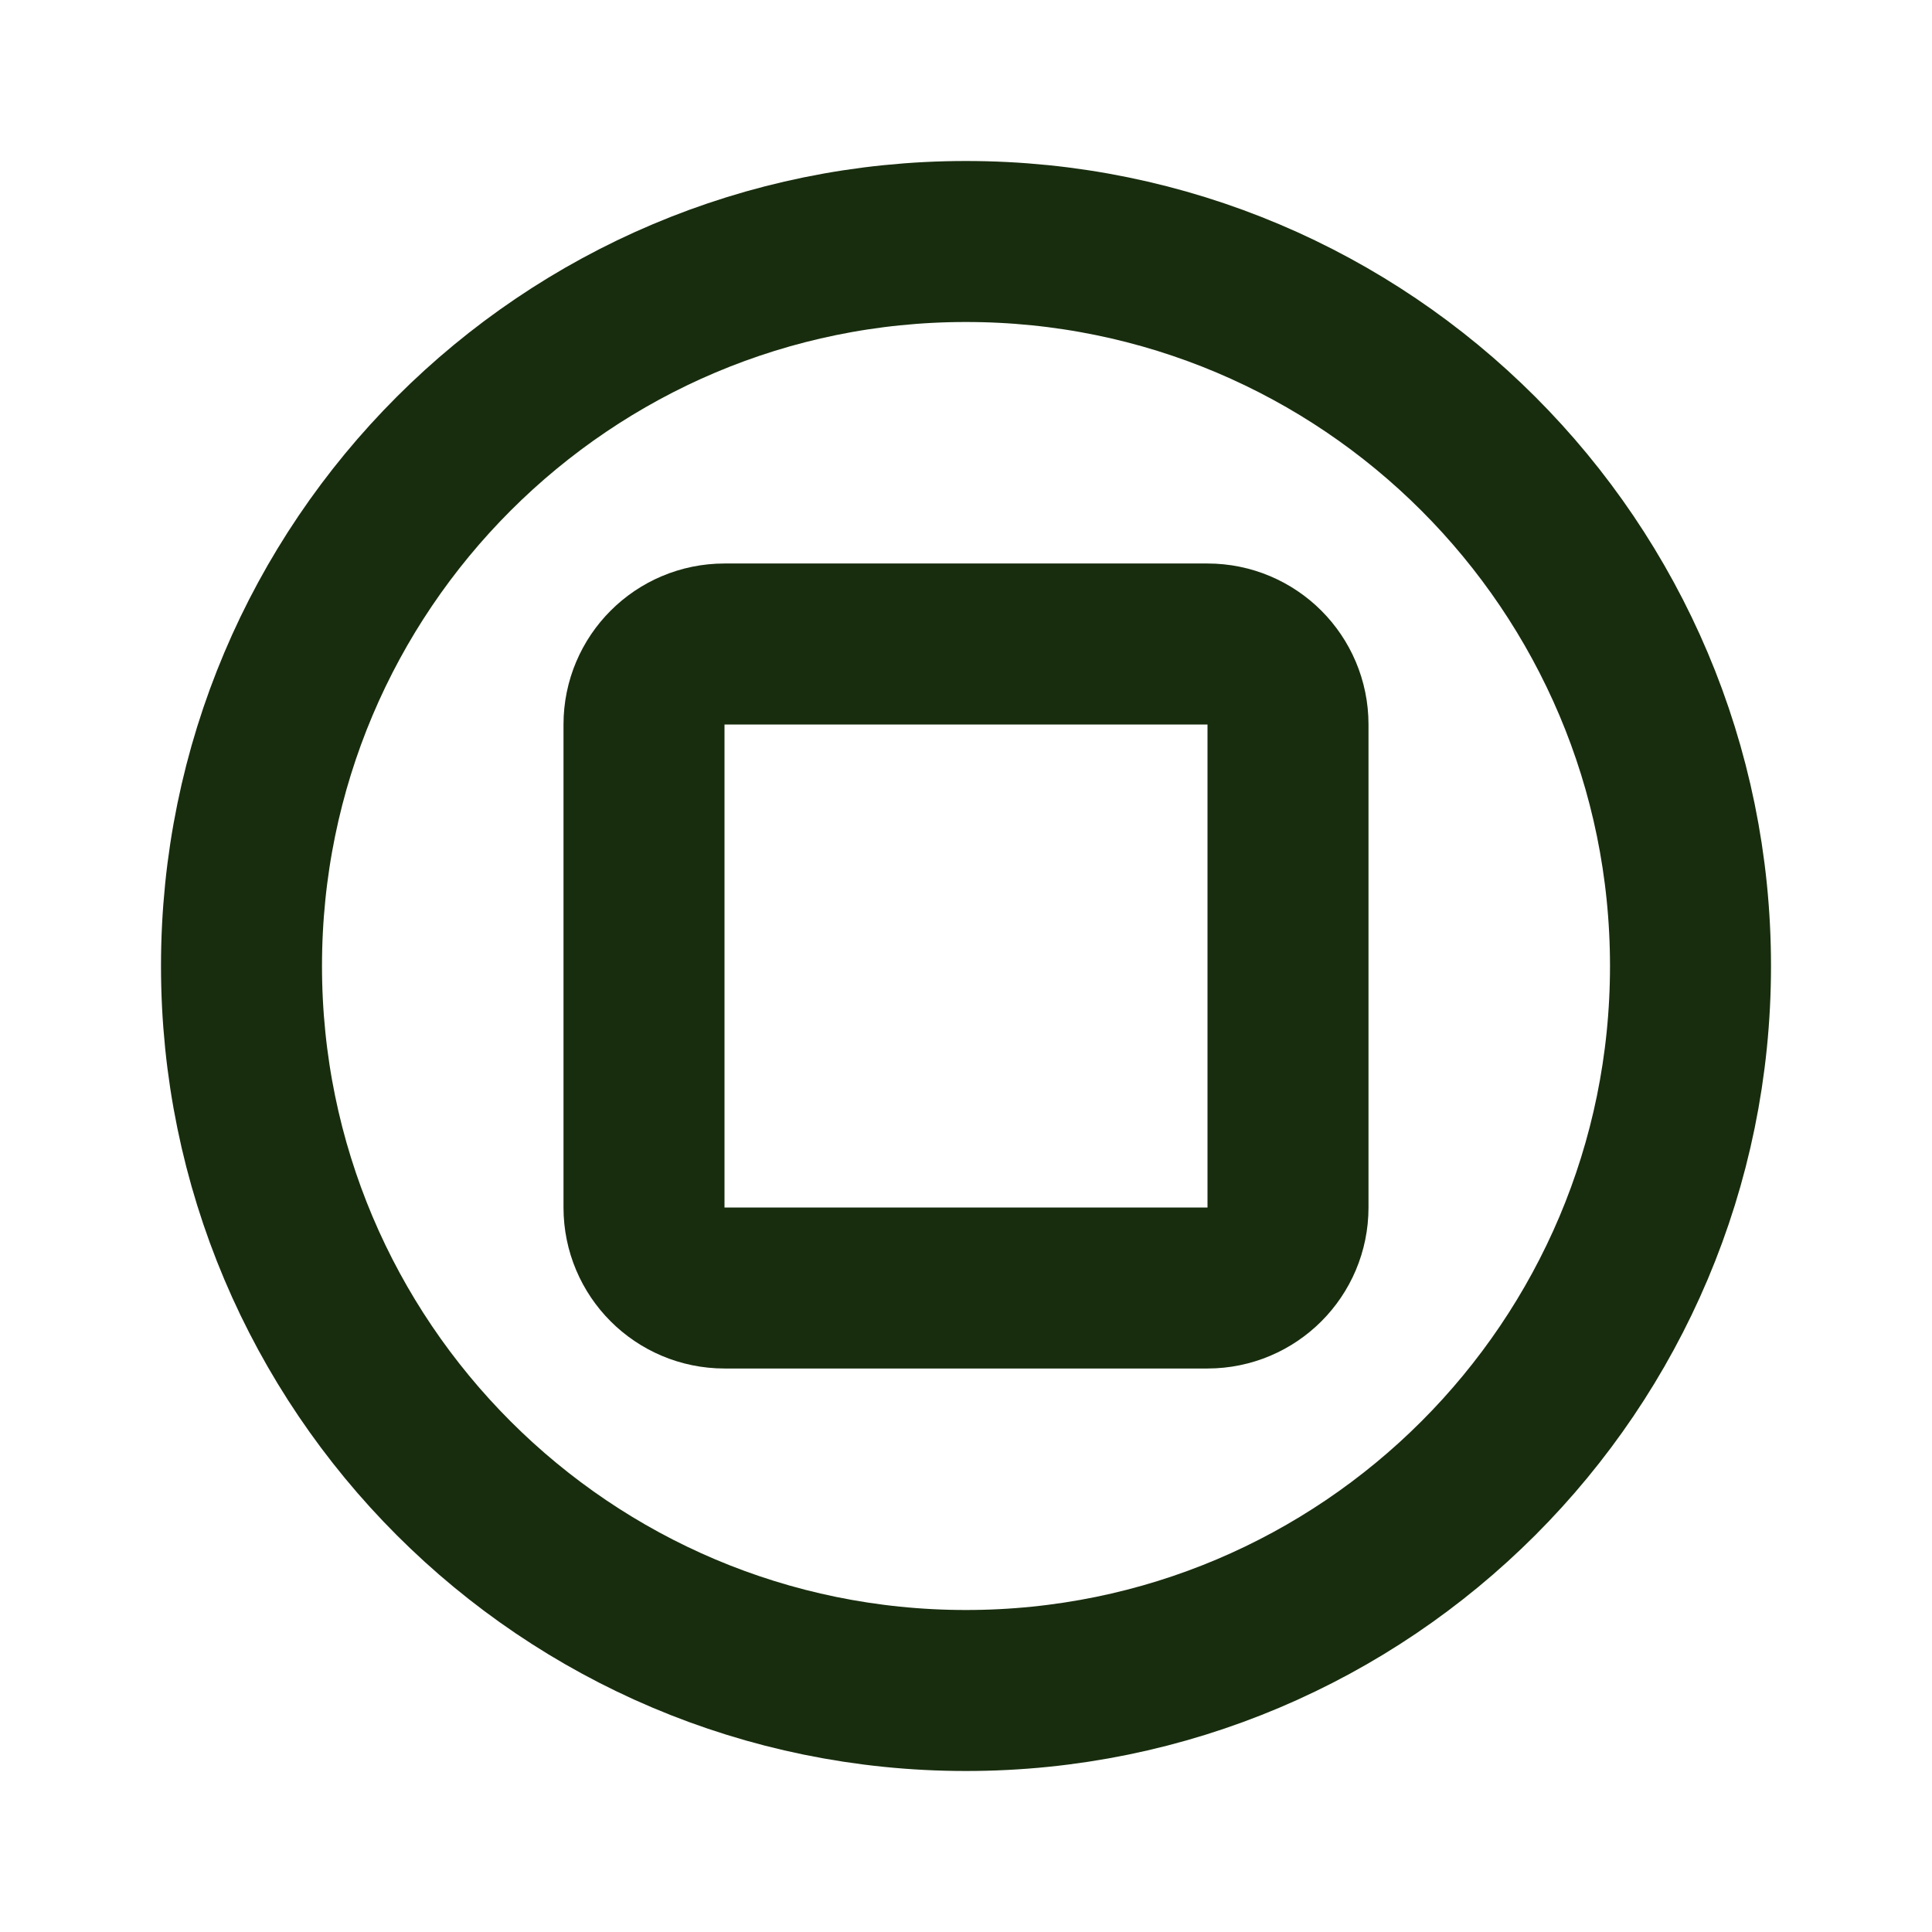
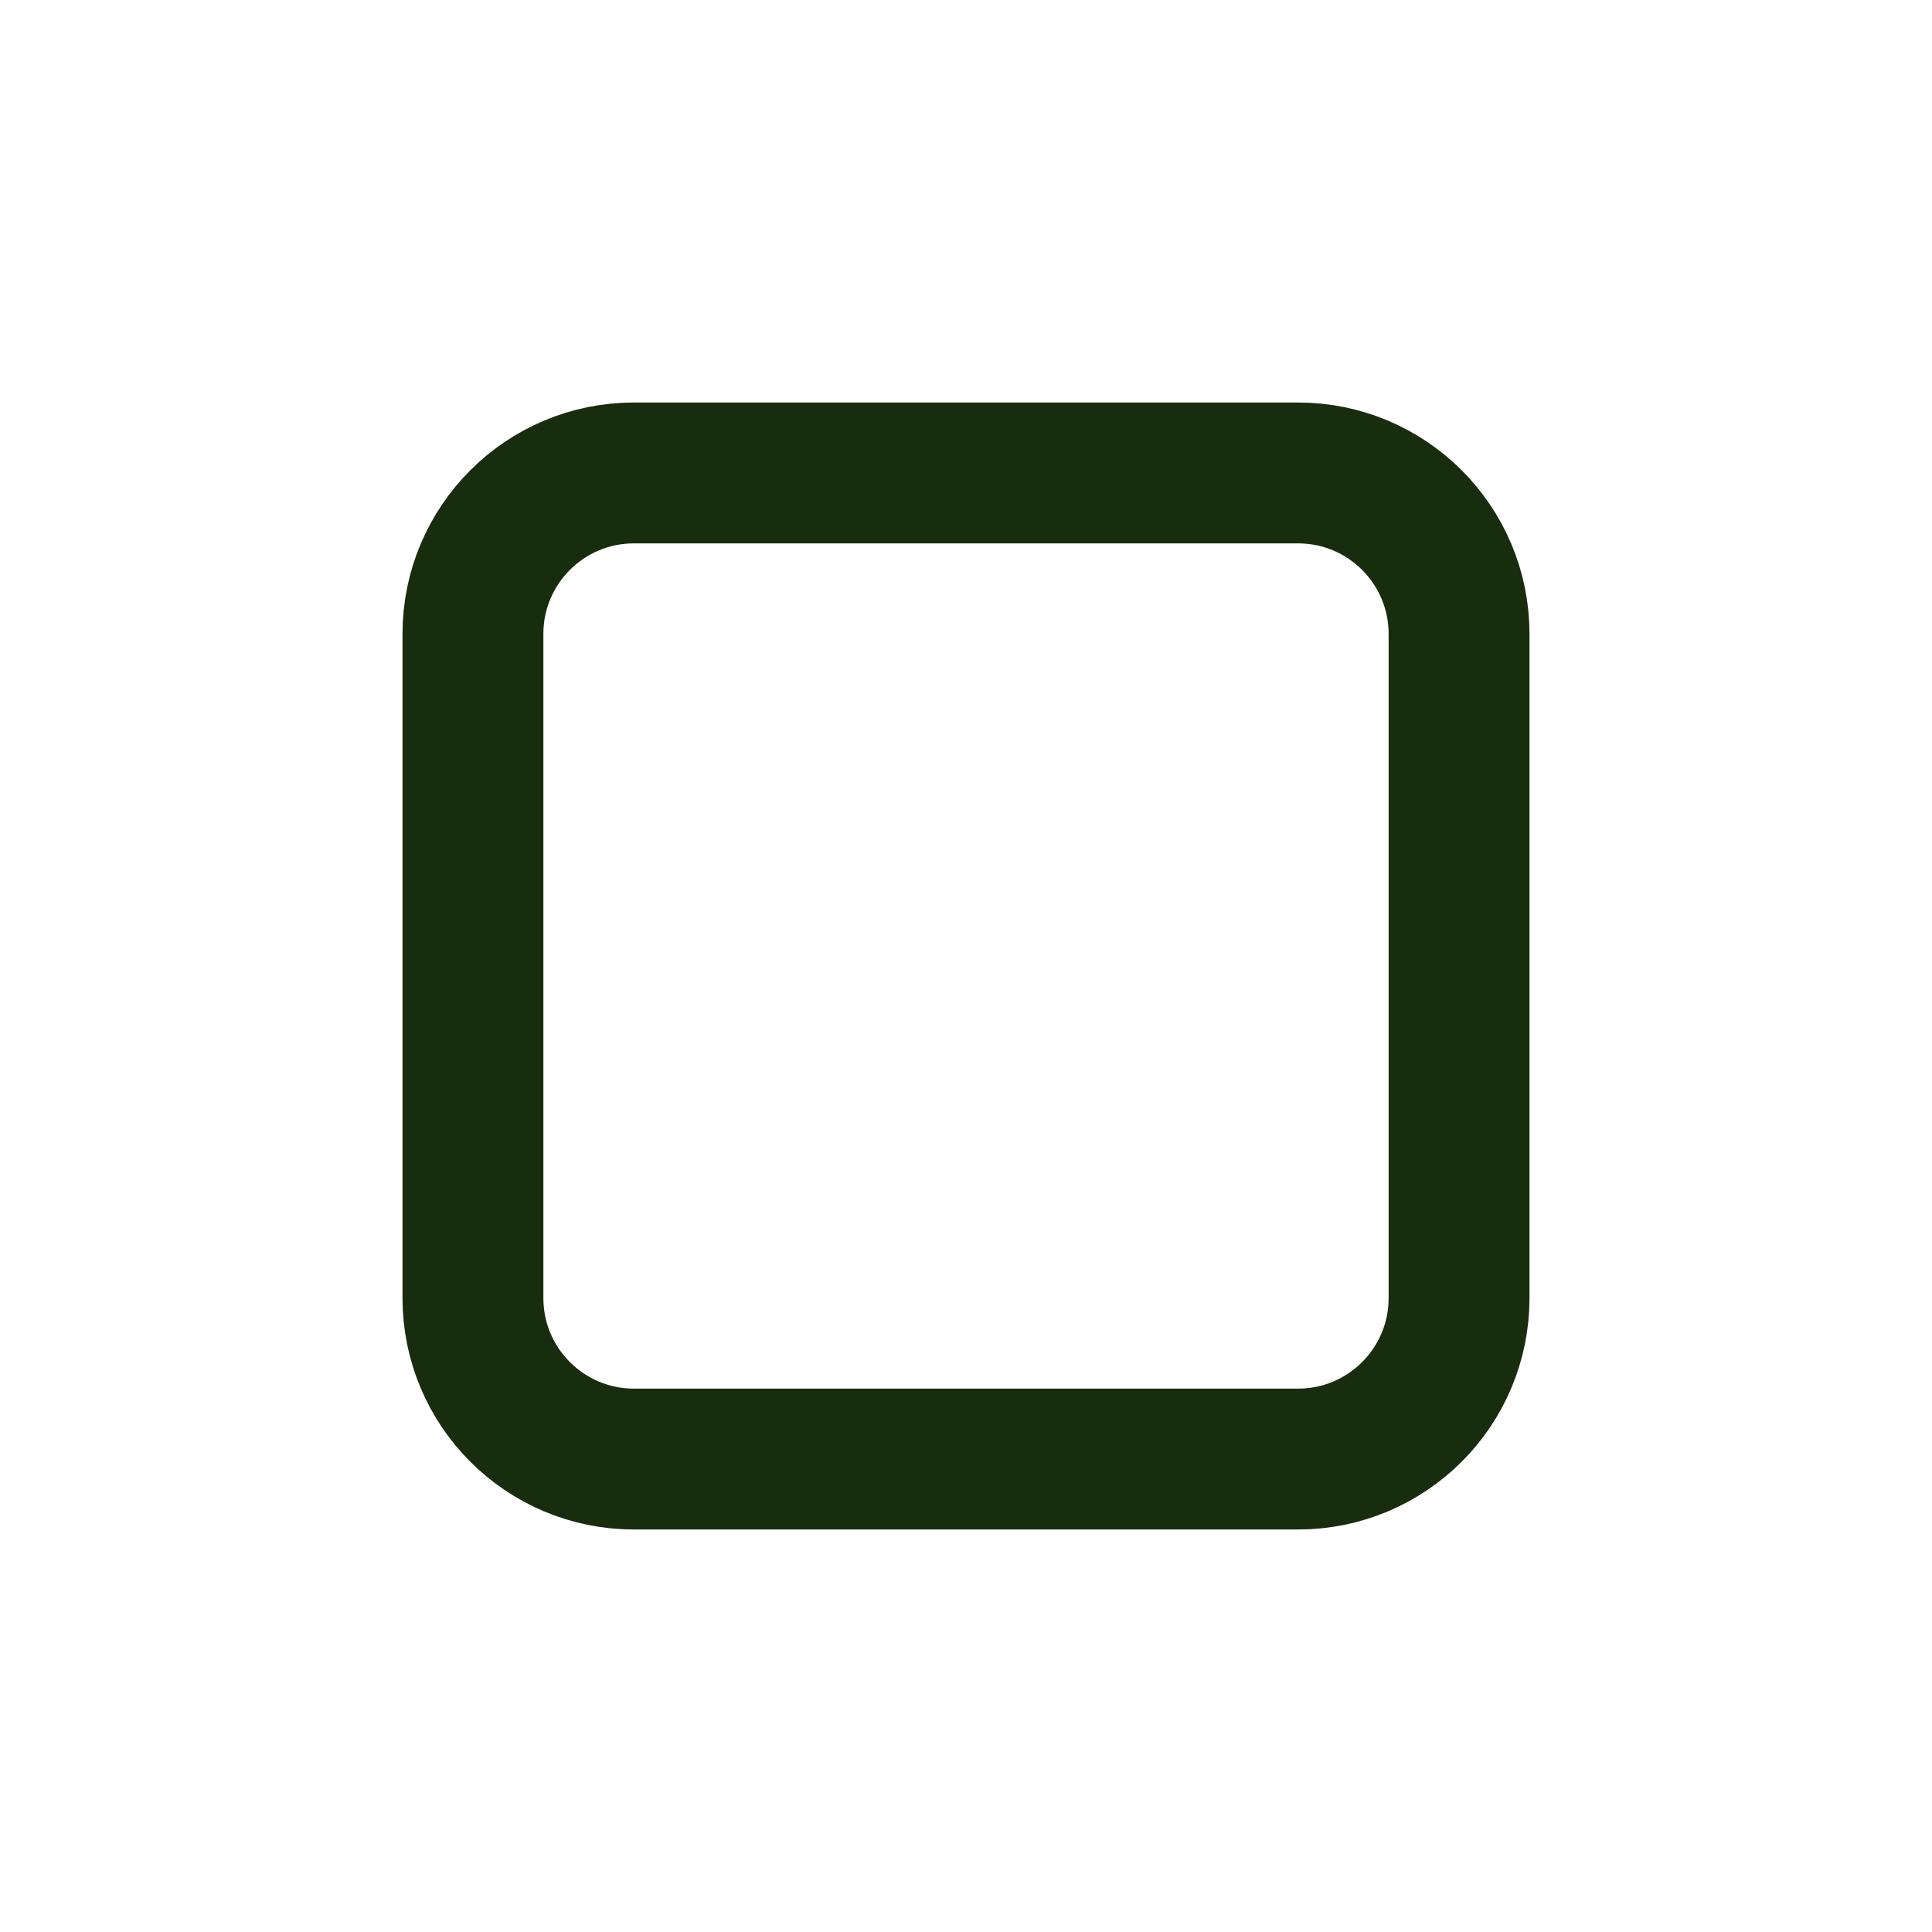
- <svg xmlns="http://www.w3.org/2000/svg" width="24" height="24" viewBox="0 0 24 24" fill="none" stroke="currentColor" stroke-width="2" stroke-linecap="round" stroke-linejoin="round" version="1.1" id="svg2">
-   <defs id="defs2" />
-   <path d="M12 21a9 9 0 0 0 9 -9a9 9 0 0 0 -9 -9a9 9 0 0 0 -9 9a9 9 0 0 0 9 9z" id="path1" style="stroke:#182d0e;stroke-opacity:1" />
-   <path d="M8 8m0 1a1 1 0 0 1 1 -1h6a1 1 0 0 1 1 1v6a1 1 0 0 1 -1 1h-6a1 1 0 0 1 -1 -1z" id="path2" style="stroke:#182d0e;stroke-opacity:1" />
+ <svg xmlns="http://www.w3.org/2000/svg" width="24" height="24" viewBox="0 0 24 24" fill="none" stroke="currentColor" stroke-width="2" stroke-linecap="round" stroke-linejoin="round" version="1.1" id="svg1">
+   <defs id="defs1" />
+   <rect style="fill:none;fill-opacity:0.388;stroke:#182d0e;stroke-width:1.75;stroke-dasharray:none" id="rect1" width="12.25" height="12.25" x="5.875" y="5.875" ry="2" rx="2" />
</svg>
